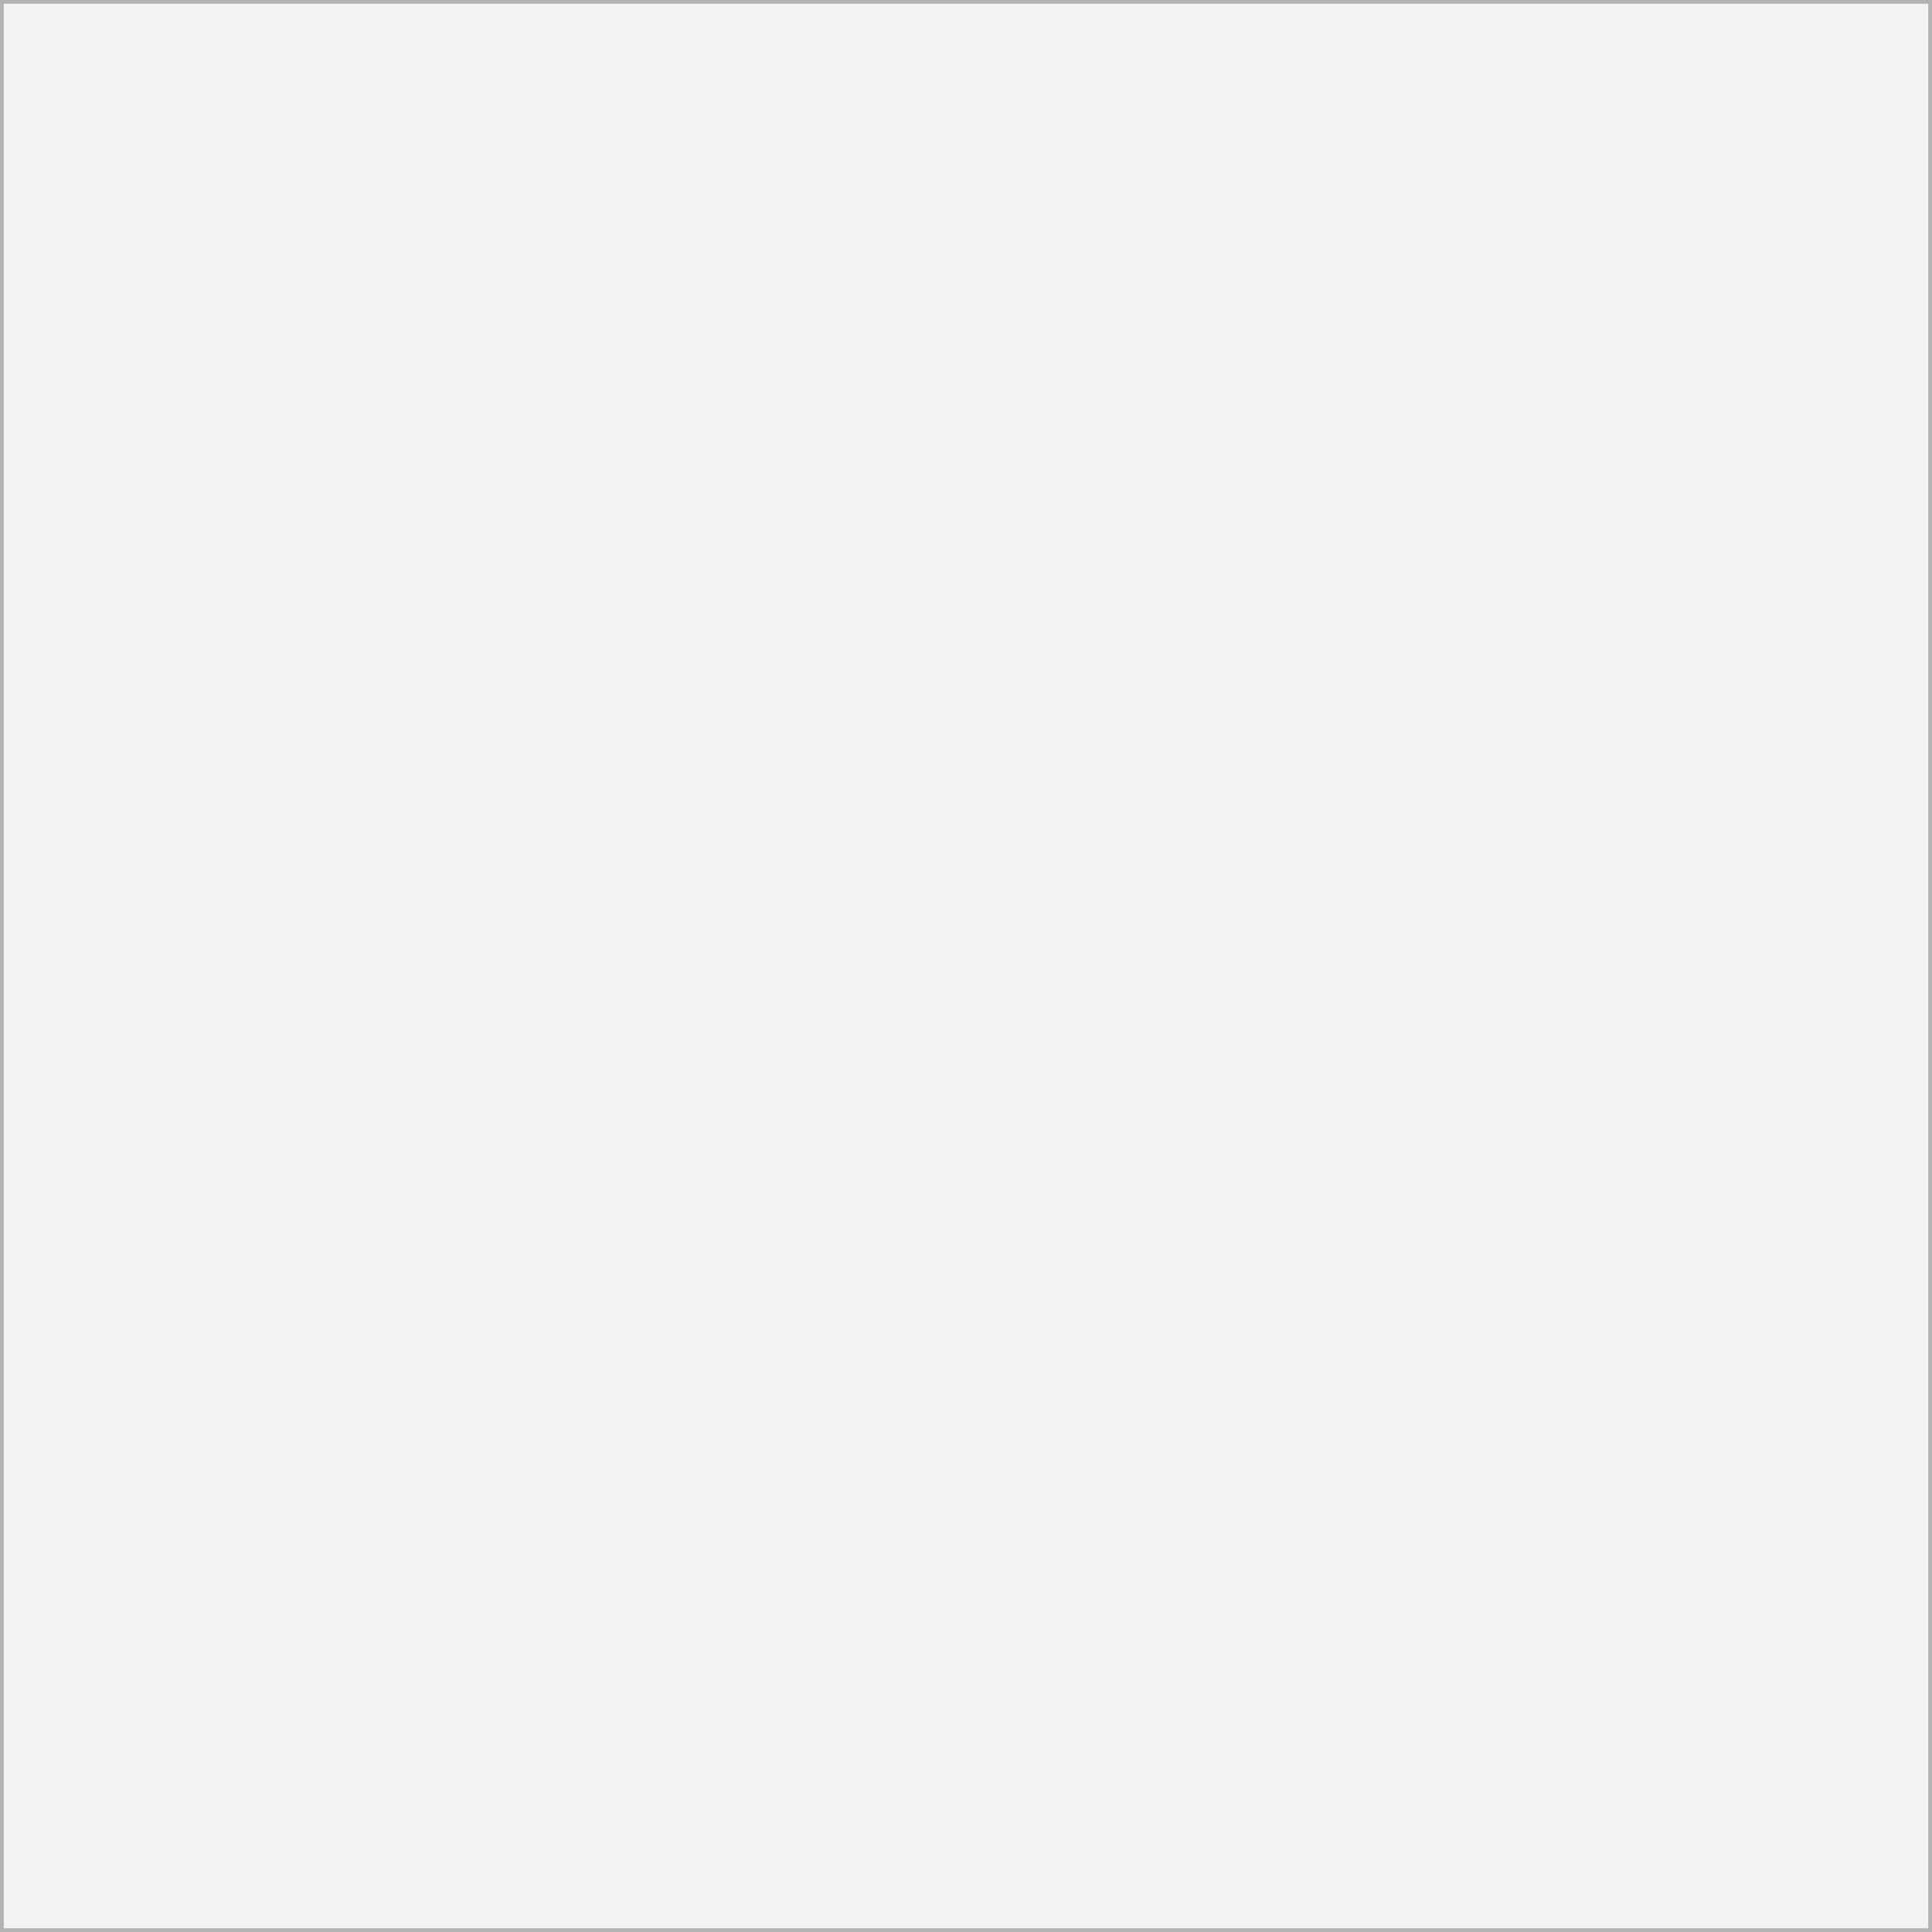
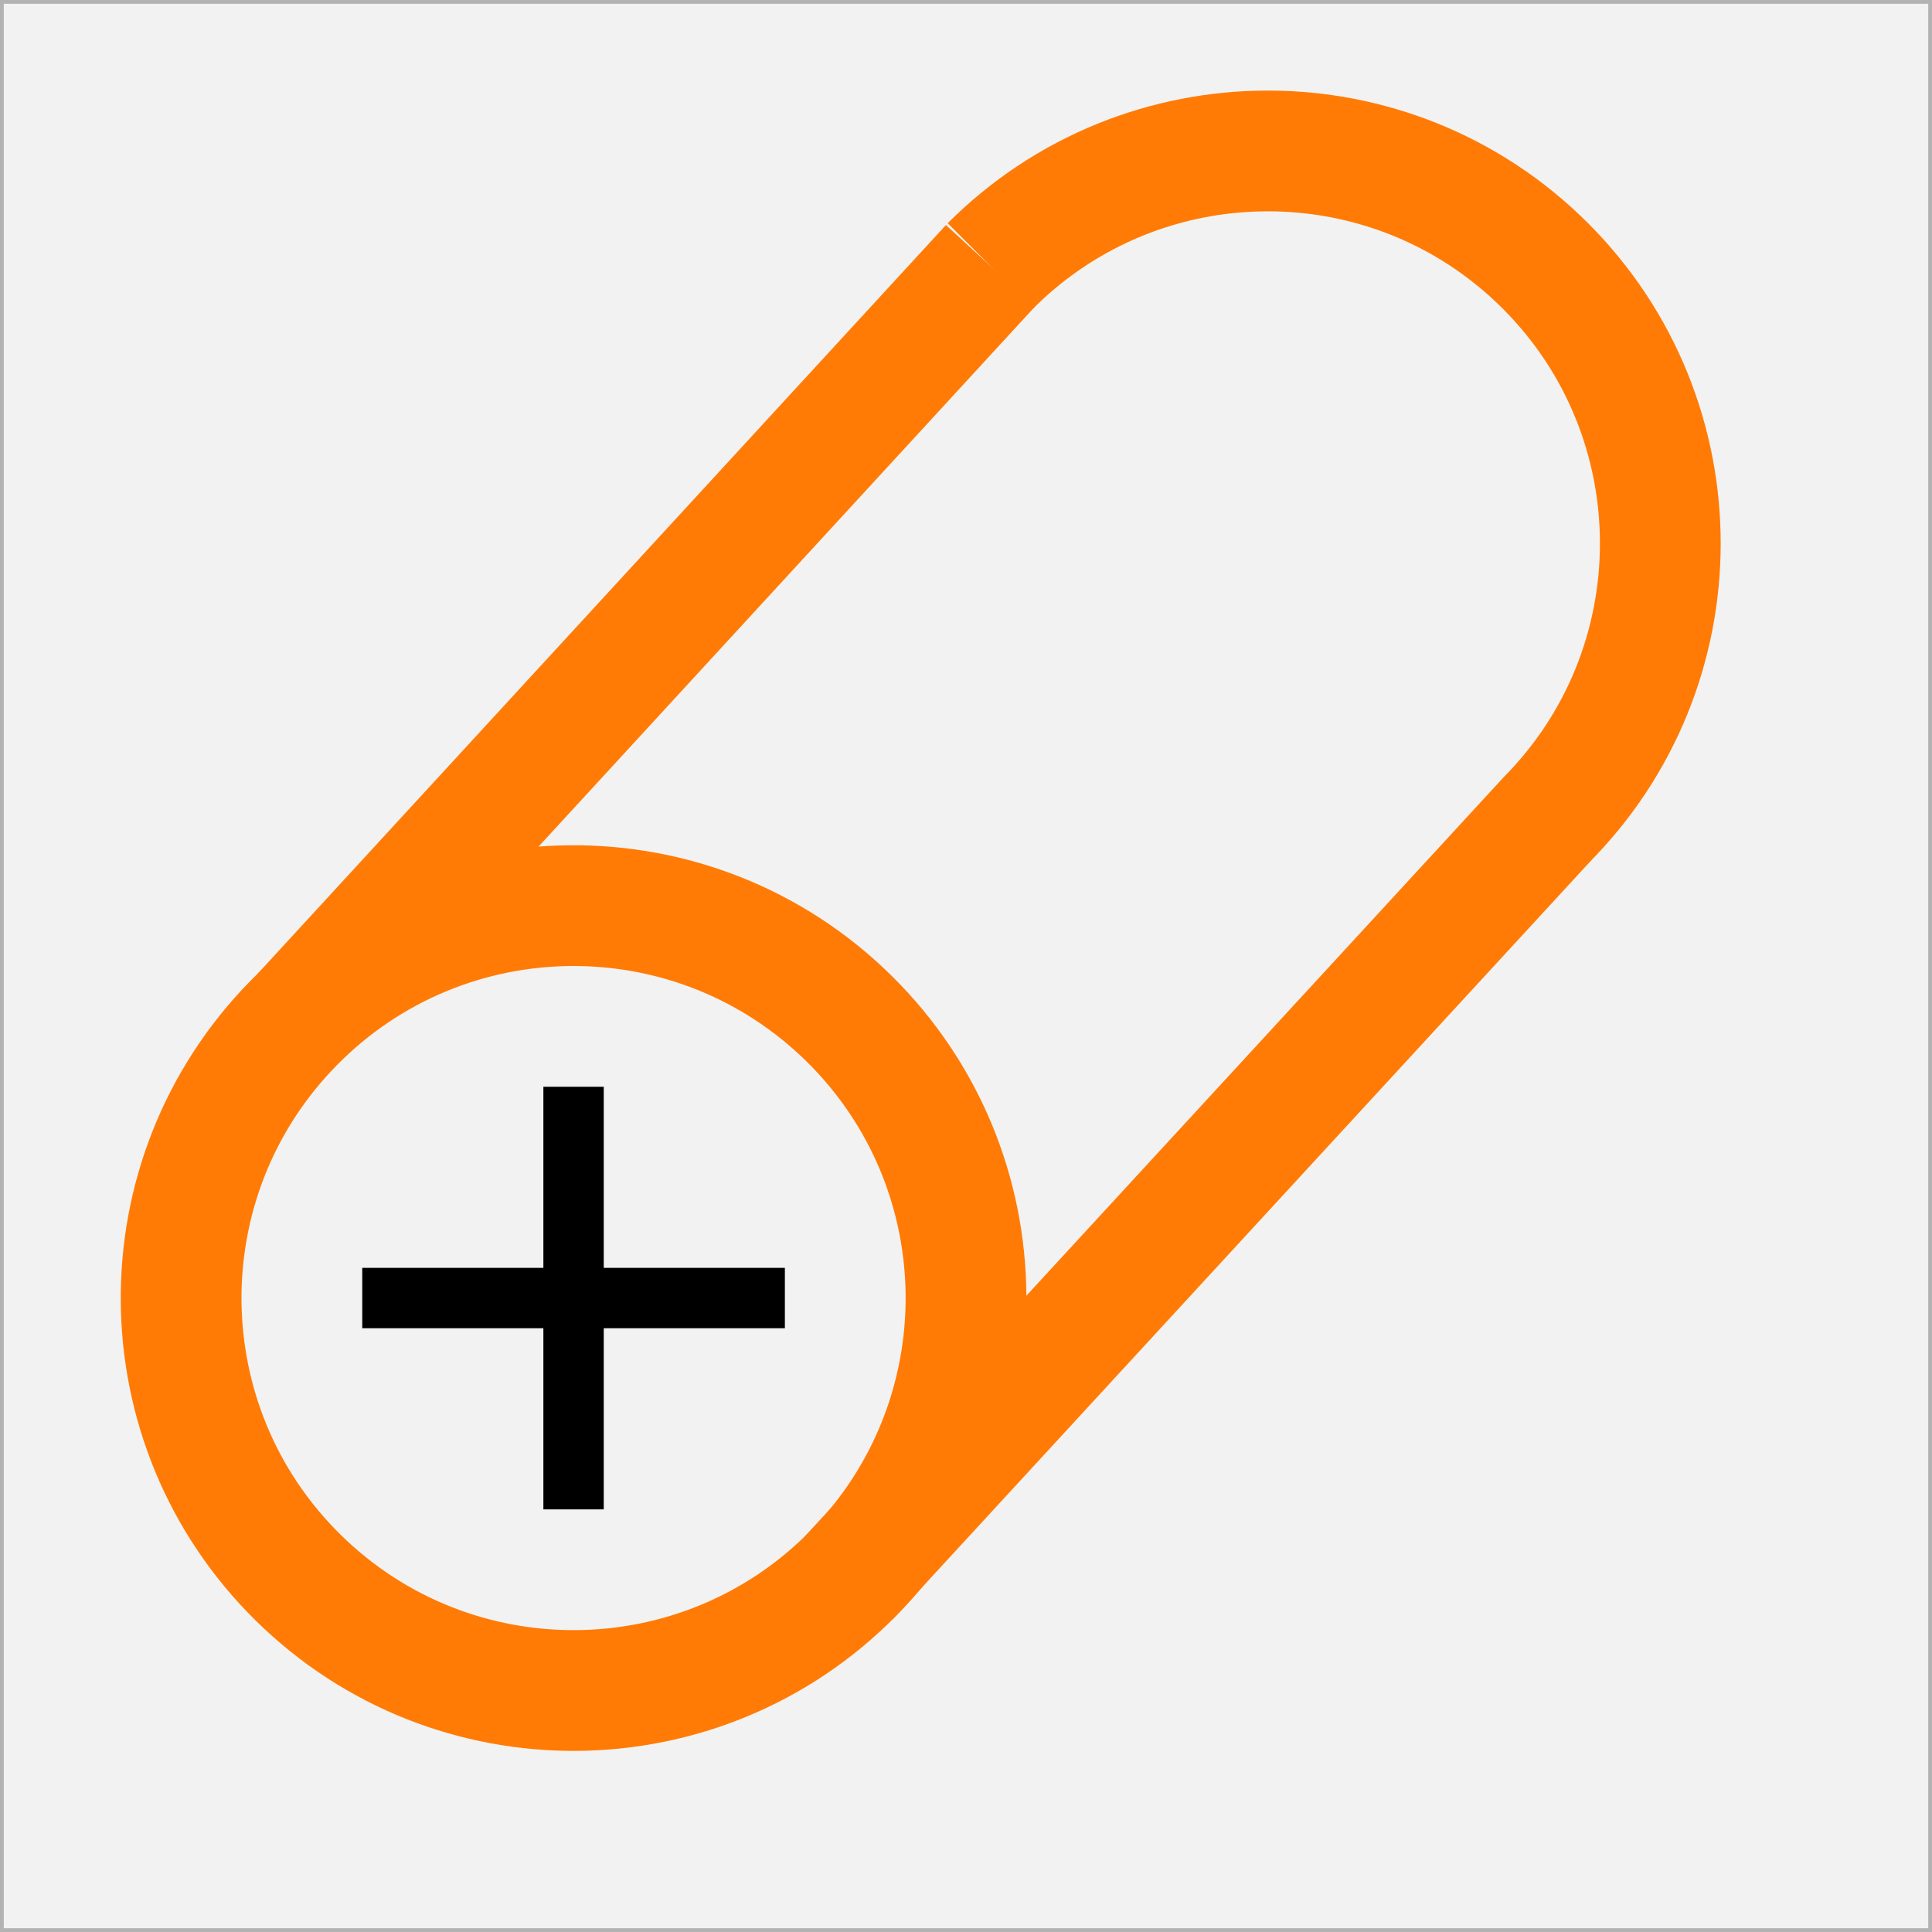
- <svg xmlns="http://www.w3.org/2000/svg" width="64" height="64" id="svg2" version="1.1">
-   <defs id="defs4" />
-   <g id="layer2" style="display:inline">
-     <rect style="fill:#f2f2f2;fill-opacity:1;fill-rule:evenodd;stroke:#b3b3b3;stroke-width:0.25;stroke-linecap:square;stroke-linejoin:miter;stroke-miterlimit:0;stroke-opacity:1;stroke-dasharray:none" id="rect3767" width="64" height="64" x="0" y="0" rx="0" />
+ <svg xmlns="http://www.w3.org/2000/svg" xmlns:ns1="http://www.openswatchbook.org/uri/2009/osb" width="64" height="64" id="svg2" version="1.1">
+   <defs id="defs4">
+     <linearGradient id="linearGradient5420" ns1:paint="solid">
+       <stop style="stop-color:#0096c8;stop-opacity:1;" offset="0" id="stop5422" />
+     </linearGradient>
+     <linearGradient id="linearGradient7917" ns1:paint="solid">
+       <stop style="stop-color:#0000ff;stop-opacity:1;" offset="0" id="stop7919" />
+     </linearGradient>
+   </defs>
+   <g id="layer1" transform="translate(0,-988.3622)">
+     <rect style="fill:#f2f2f2;fill-opacity:1;fill-rule:evenodd;stroke:#b3b3b3;stroke-width:0.25;stroke-linecap:square;stroke-linejoin:miter;stroke-miterlimit:0;stroke-opacity:1;stroke-dasharray:none" id="rect3767" width="64" height="64" x="0" y="0" rx="0" transform="translate(0,988.3622)" />
+     <path style="fill:none;stroke:#000000;stroke-width:2;stroke-linecap:butt;stroke-linejoin:miter;stroke-miterlimit:4;stroke-opacity:1;stroke-dasharray:none" d="m 19,1024.362 c 0,12 0,14 0,14" id="path3972" />
+     <path style="fill:none;stroke:#000000;stroke-width:2;stroke-linecap:butt;stroke-linejoin:miter;stroke-miterlimit:4;stroke-opacity:1;stroke-dasharray:none" d="m 12,1031.362 c 12,0 14,0 14,0" id="path3974" />
+     <path transform="matrix(0.7017223,-0.7124505,0.7124505,0.7017223,-24.9681,1014.725)" style="fill:none;stroke:#ff7b05;stroke-width:4;stroke-linecap:butt;stroke-linejoin:miter;stroke-miterlimit:4;stroke-dashoffset:16;stroke-opacity:1" d="M 32,43 C 32,50.18 26.18,56 19,56 11.82,56 6,50.18 6,43 6,35.82 11.82,30 19,30 c 7.18,0 13,5.82 13,13 z" id="path3380" />
+     <path transform="matrix(-0.7071068,-0.7071068,0.7071068,-0.7071068,25.02944,1050.203)" style="fill:none;stroke:#ff7b05;stroke-width:4;stroke-linecap:butt;stroke-linejoin:miter;stroke-miterlimit:4;stroke-dashoffset:16;stroke-opacity:1" d="M 32,43 C 32,50.18 26.18,56 19,56 11.82,56 6,50.18 6,43 c 0,0 0,0 0,-10e-7" id="path4730" />
+     <path style="fill:none;stroke:#ff7b05;stroke-width:4;stroke-linecap:butt;stroke-linejoin:miter;stroke-opacity:1;stroke-miterlimit:4;stroke-dasharray:none" d="M 32.808,8.808 9.993,33.625" id="path4732" transform="translate(0,988.3622)" />
+     <path style="fill:none;stroke:#ff7b05;stroke-width:4;stroke-linecap:butt;stroke-linejoin:miter;stroke-opacity:1;stroke-miterlimit:4;stroke-dasharray:none" d="M 51.255,27.13 28.107,52.277" id="path4734" transform="translate(0,988.3622)" />
  </g>
-   <g id="layer1" transform="translate(0,-988.3622)" />
</svg>
